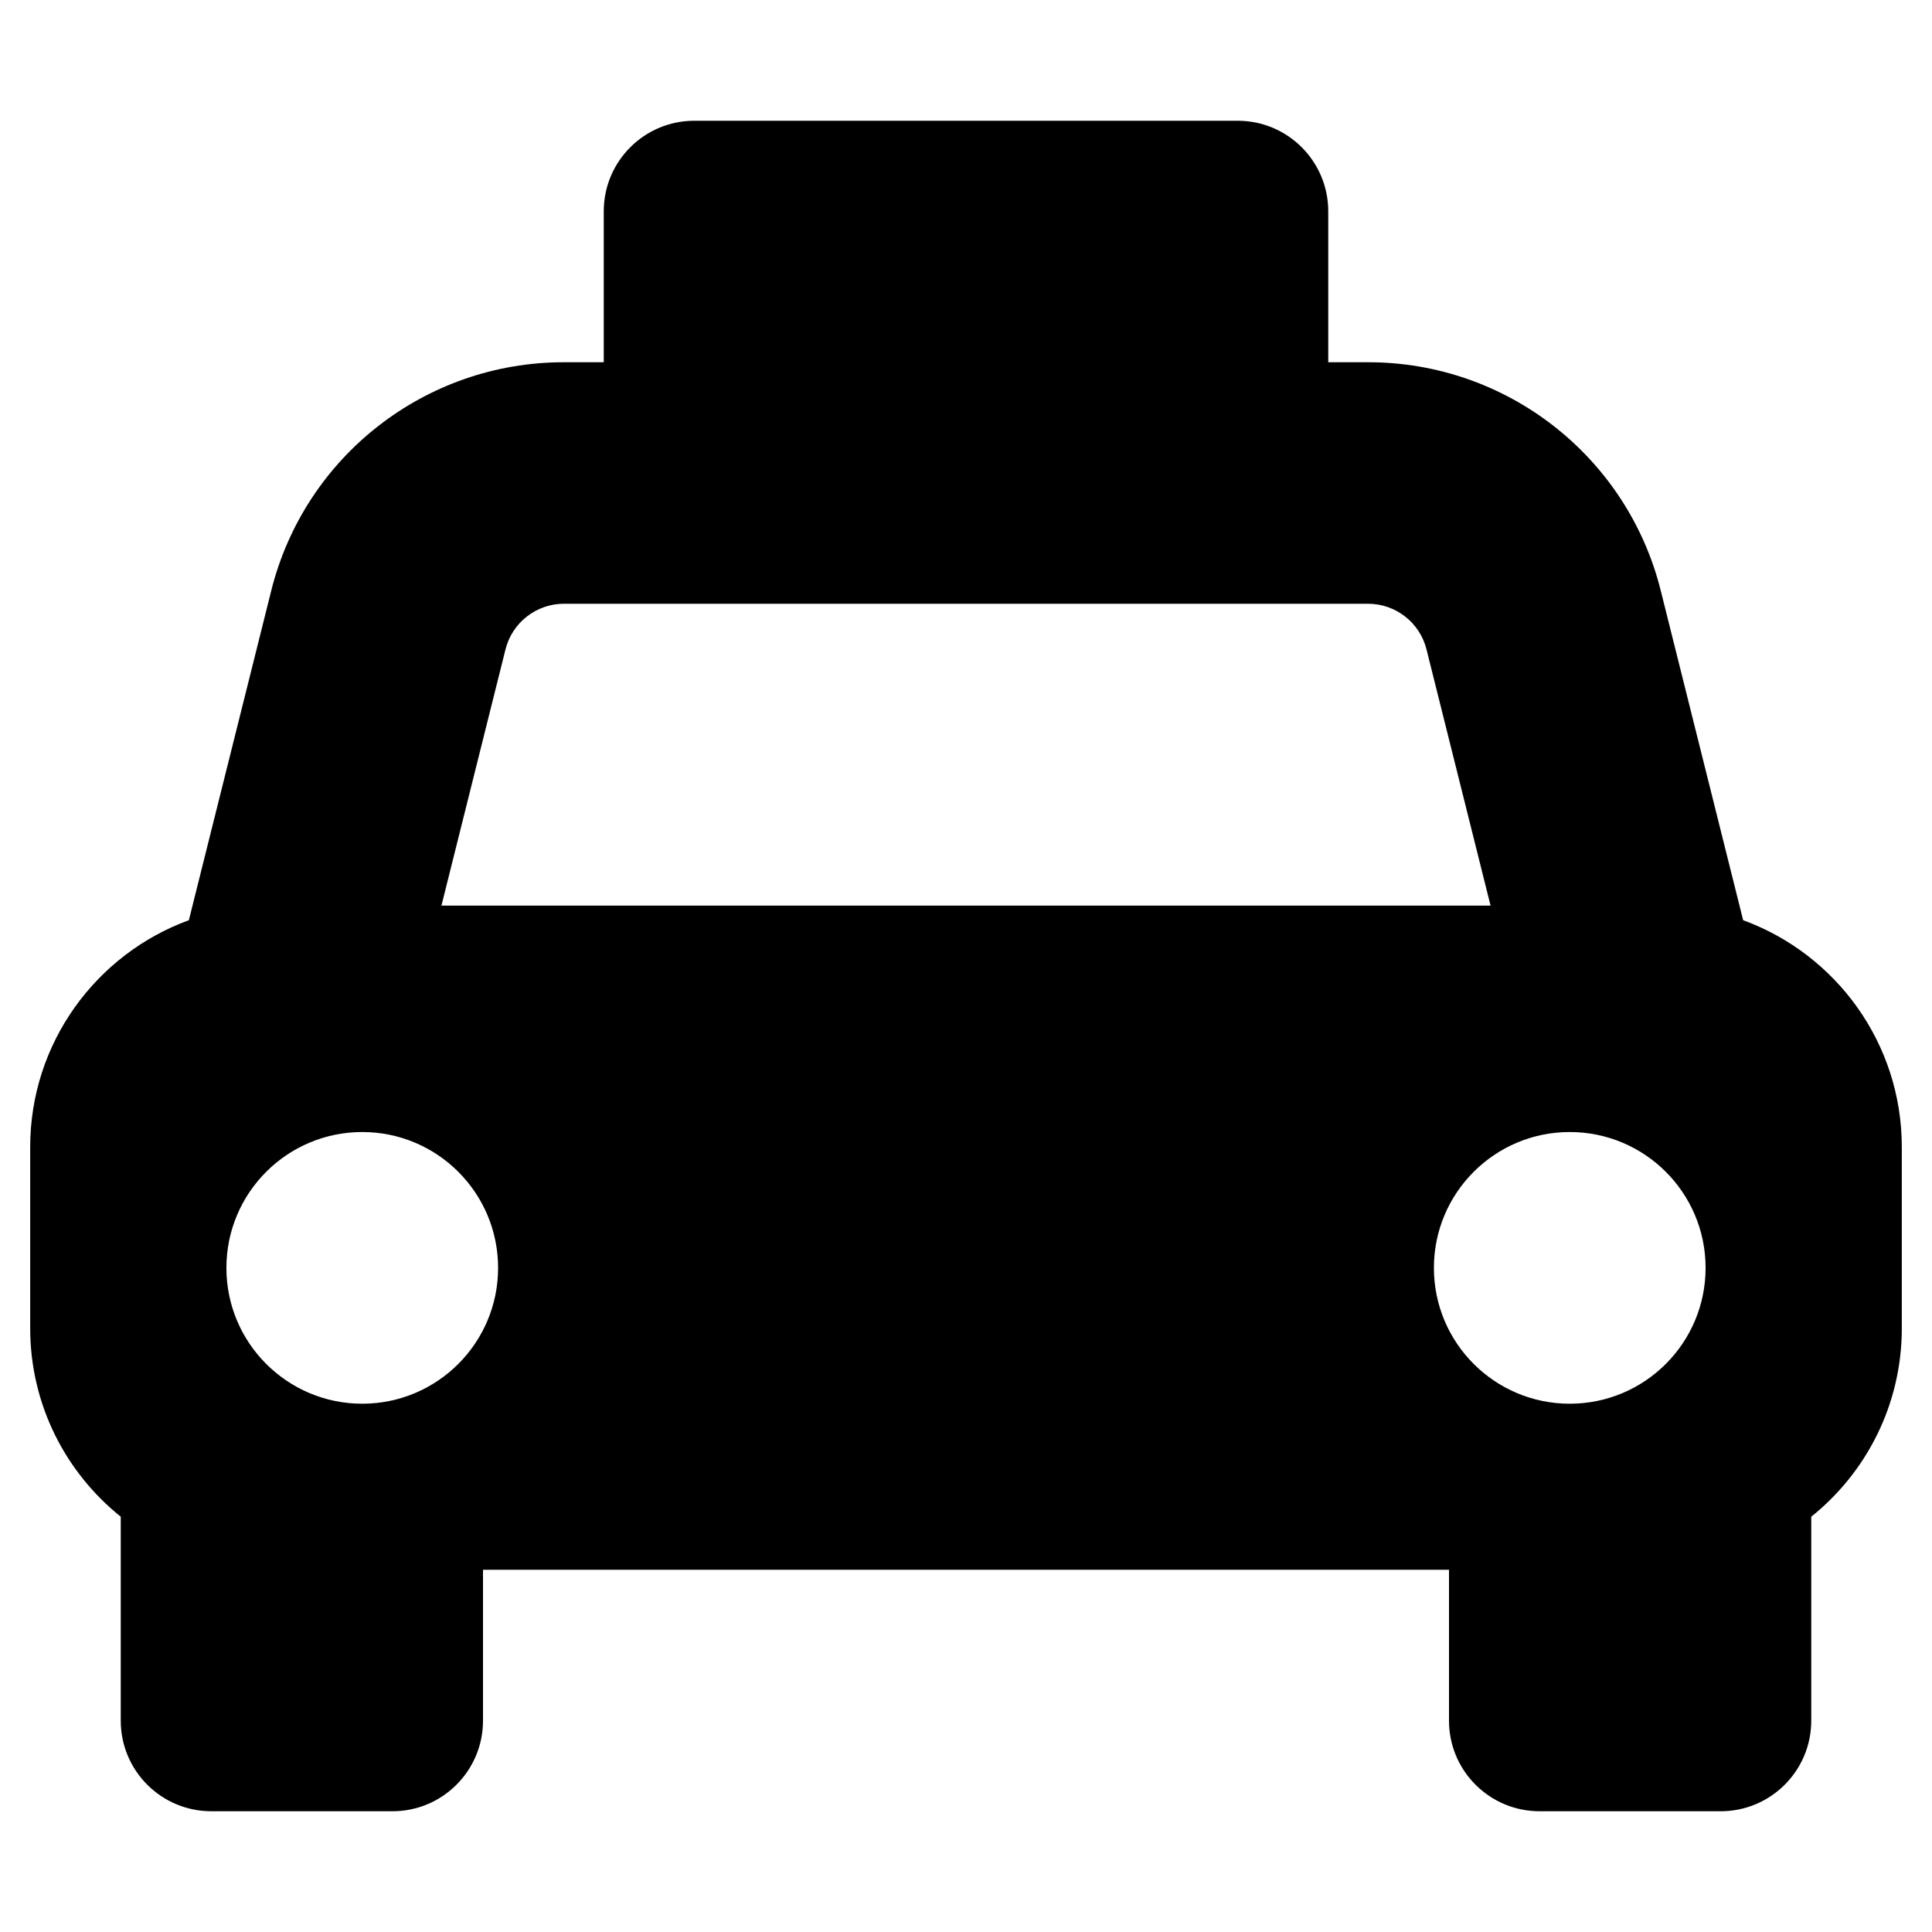
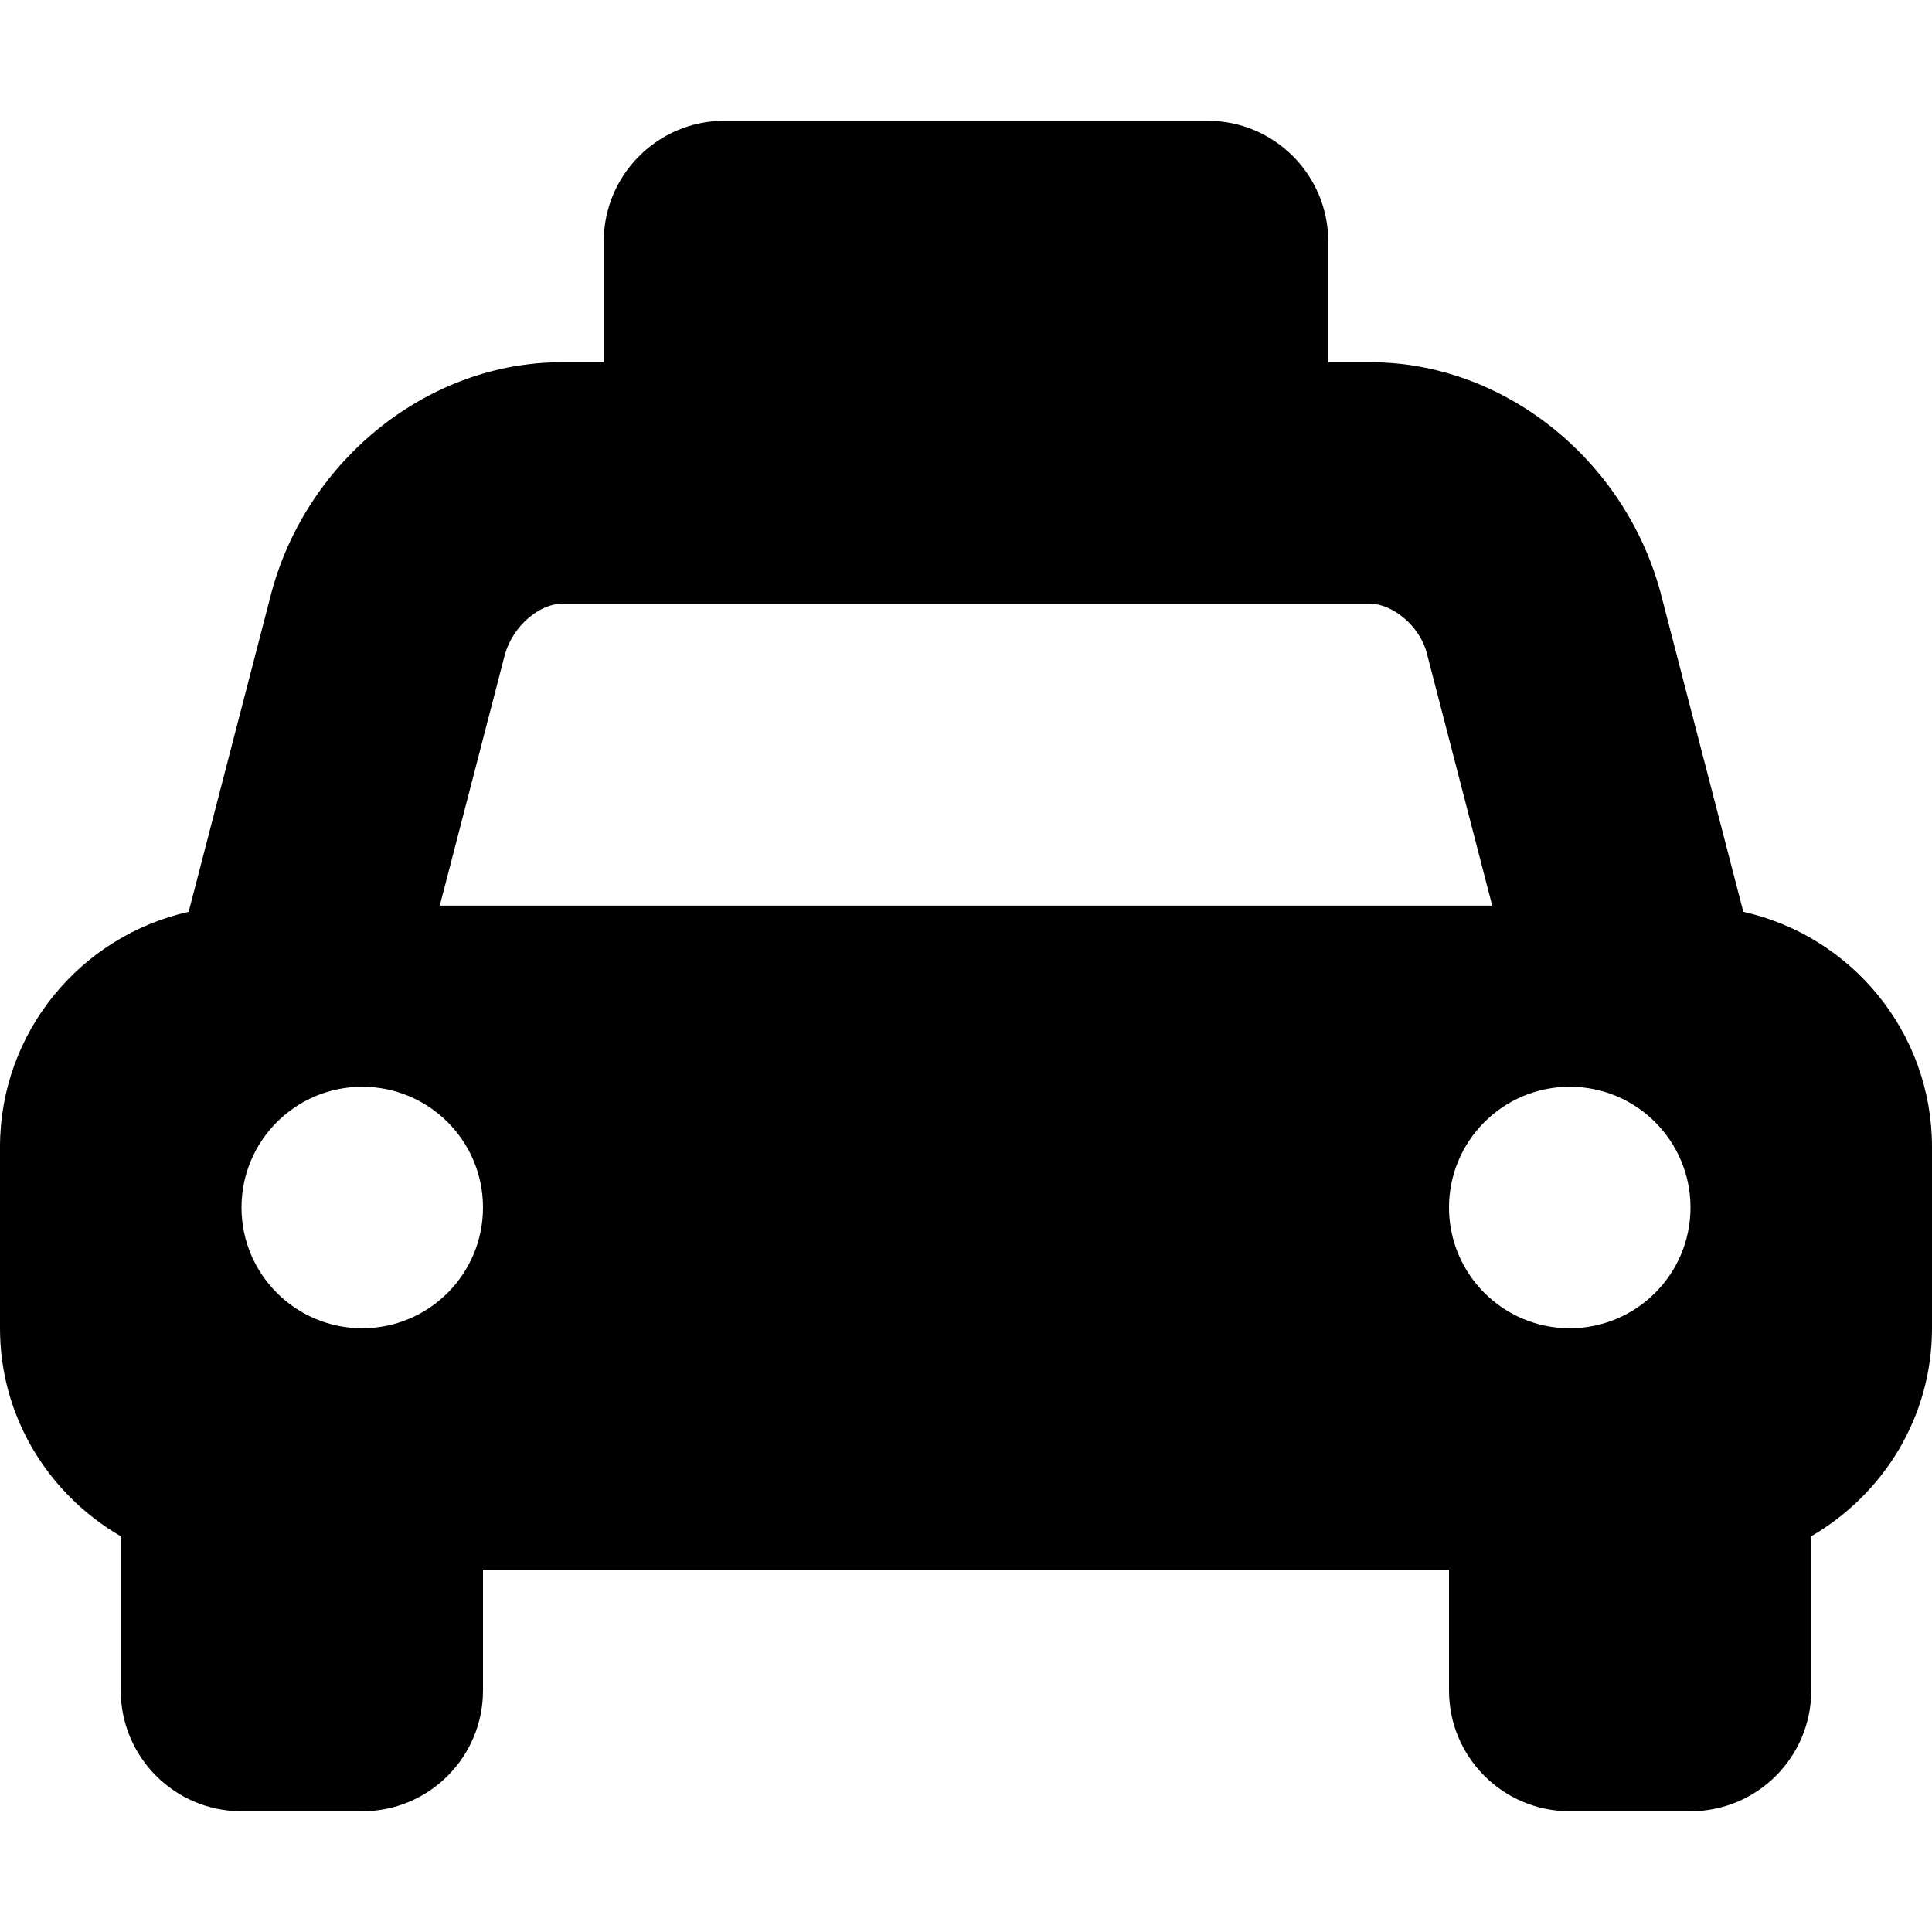
<svg xmlns="http://www.w3.org/2000/svg" viewBox="0 0 512 512">
-   <path d="M461.951 243.865l-21.816-87.268A79.885 79.885 0 0 0 362.522 96H352V56c0-13.255-10.745-24-24-24H184c-13.255 0-24 10.745-24 24v40h-10.522a79.885 79.885 0 0 0-77.612 60.597L50.05 243.865C25.515 252.823 8 276.366 8 304v48c0 20.207 9.374 38.214 24 49.943V456c0 13.255 10.745 24 24 24h48c13.255 0 24-10.745 24-24v-40h256v40c0 13.255 10.745 24 24 24h48c13.255 0 24-10.745 24-24v-54.057c14.626-11.729 24-29.737 24-49.943v-48c0-27.634-17.515-51.177-42.049-60.135zM149.478 160h213.045a15.975 15.975 0 0 1 15.522 12.12l16.97 67.88h-278.03l16.97-67.881A15.976 15.976 0 0 1 149.478 160zM132 336c0 19.882-16.118 36-36 36s-36-16.118-36-36 16.118-36 36-36 36 16.118 36 36zm320 0c0 19.882-16.118 36-36 36s-36-16.118-36-36 16.118-36 36-36 36 16.118 36 36z" />
+   <path d="M462 241.64l-22-84.84c-9.6-35.2-41.6-60.8-76.8-60.8H352V64c0-17.67-14.33-32-32-32H192c-17.67 0-32 14.33-32 32v32h-11.2c-35.2 0-67.2 25.6-76.8 60.8l-22 84.84C21.41 248.04 0 273.47 0 304v48c0 23.63 12.95 44.04 32 55.12V448c0 17.67 14.33 32 32 32h32c17.67 0 32-14.33 32-32v-32h256v32c0 17.67 14.33 32 32 32h32c17.67 0 32-14.33 32-32v-40.88c19.05-11.09 32-31.5 32-55.12v-48c0-30.53-21.41-55.96-50-62.36zM96 352c-17.67 0-32-14.33-32-32s14.33-32 32-32 32 14.33 32 32-14.33 32-32 32zm20.55-112l17.2-66.36c2.23-8.16 9.59-13.64 15.06-13.64h214.4c5.47 0 12.83 5.48 14.85 12.86L395.45 240h-278.9zM416 352c-17.67 0-32-14.33-32-32s14.33-32 32-32 32 14.33 32 32-14.33 32-32 32z" />
</svg>
